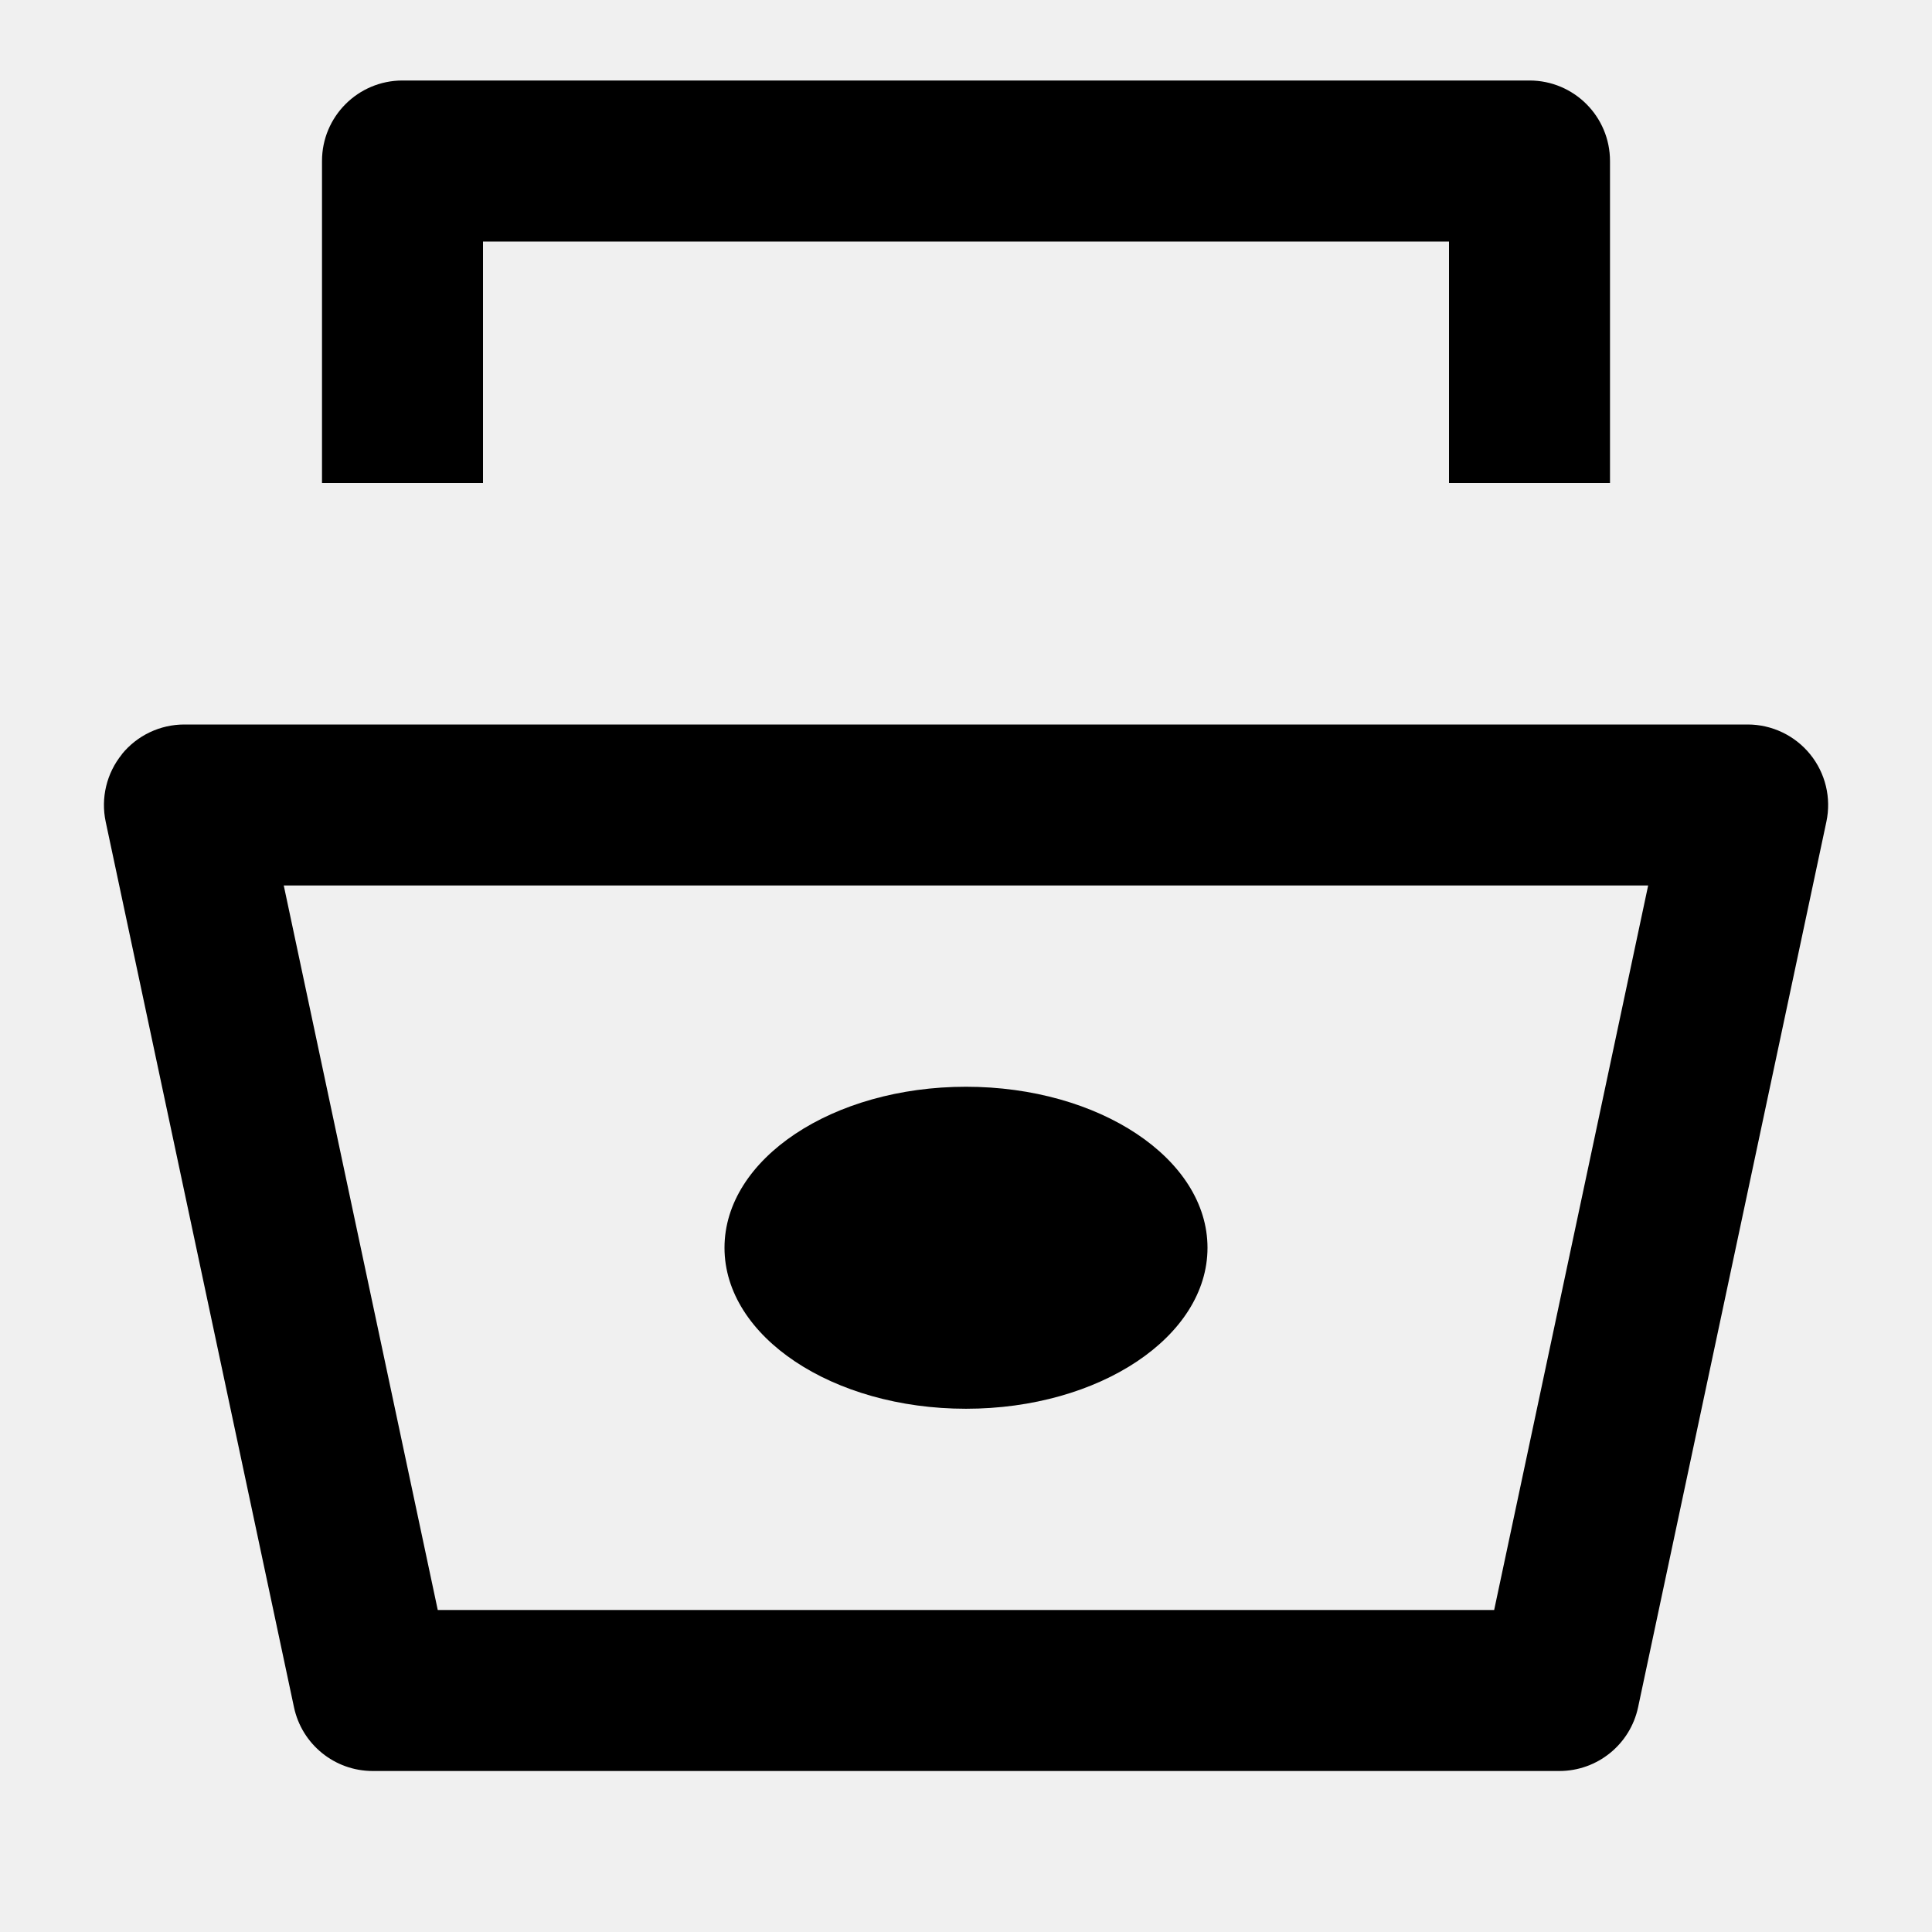
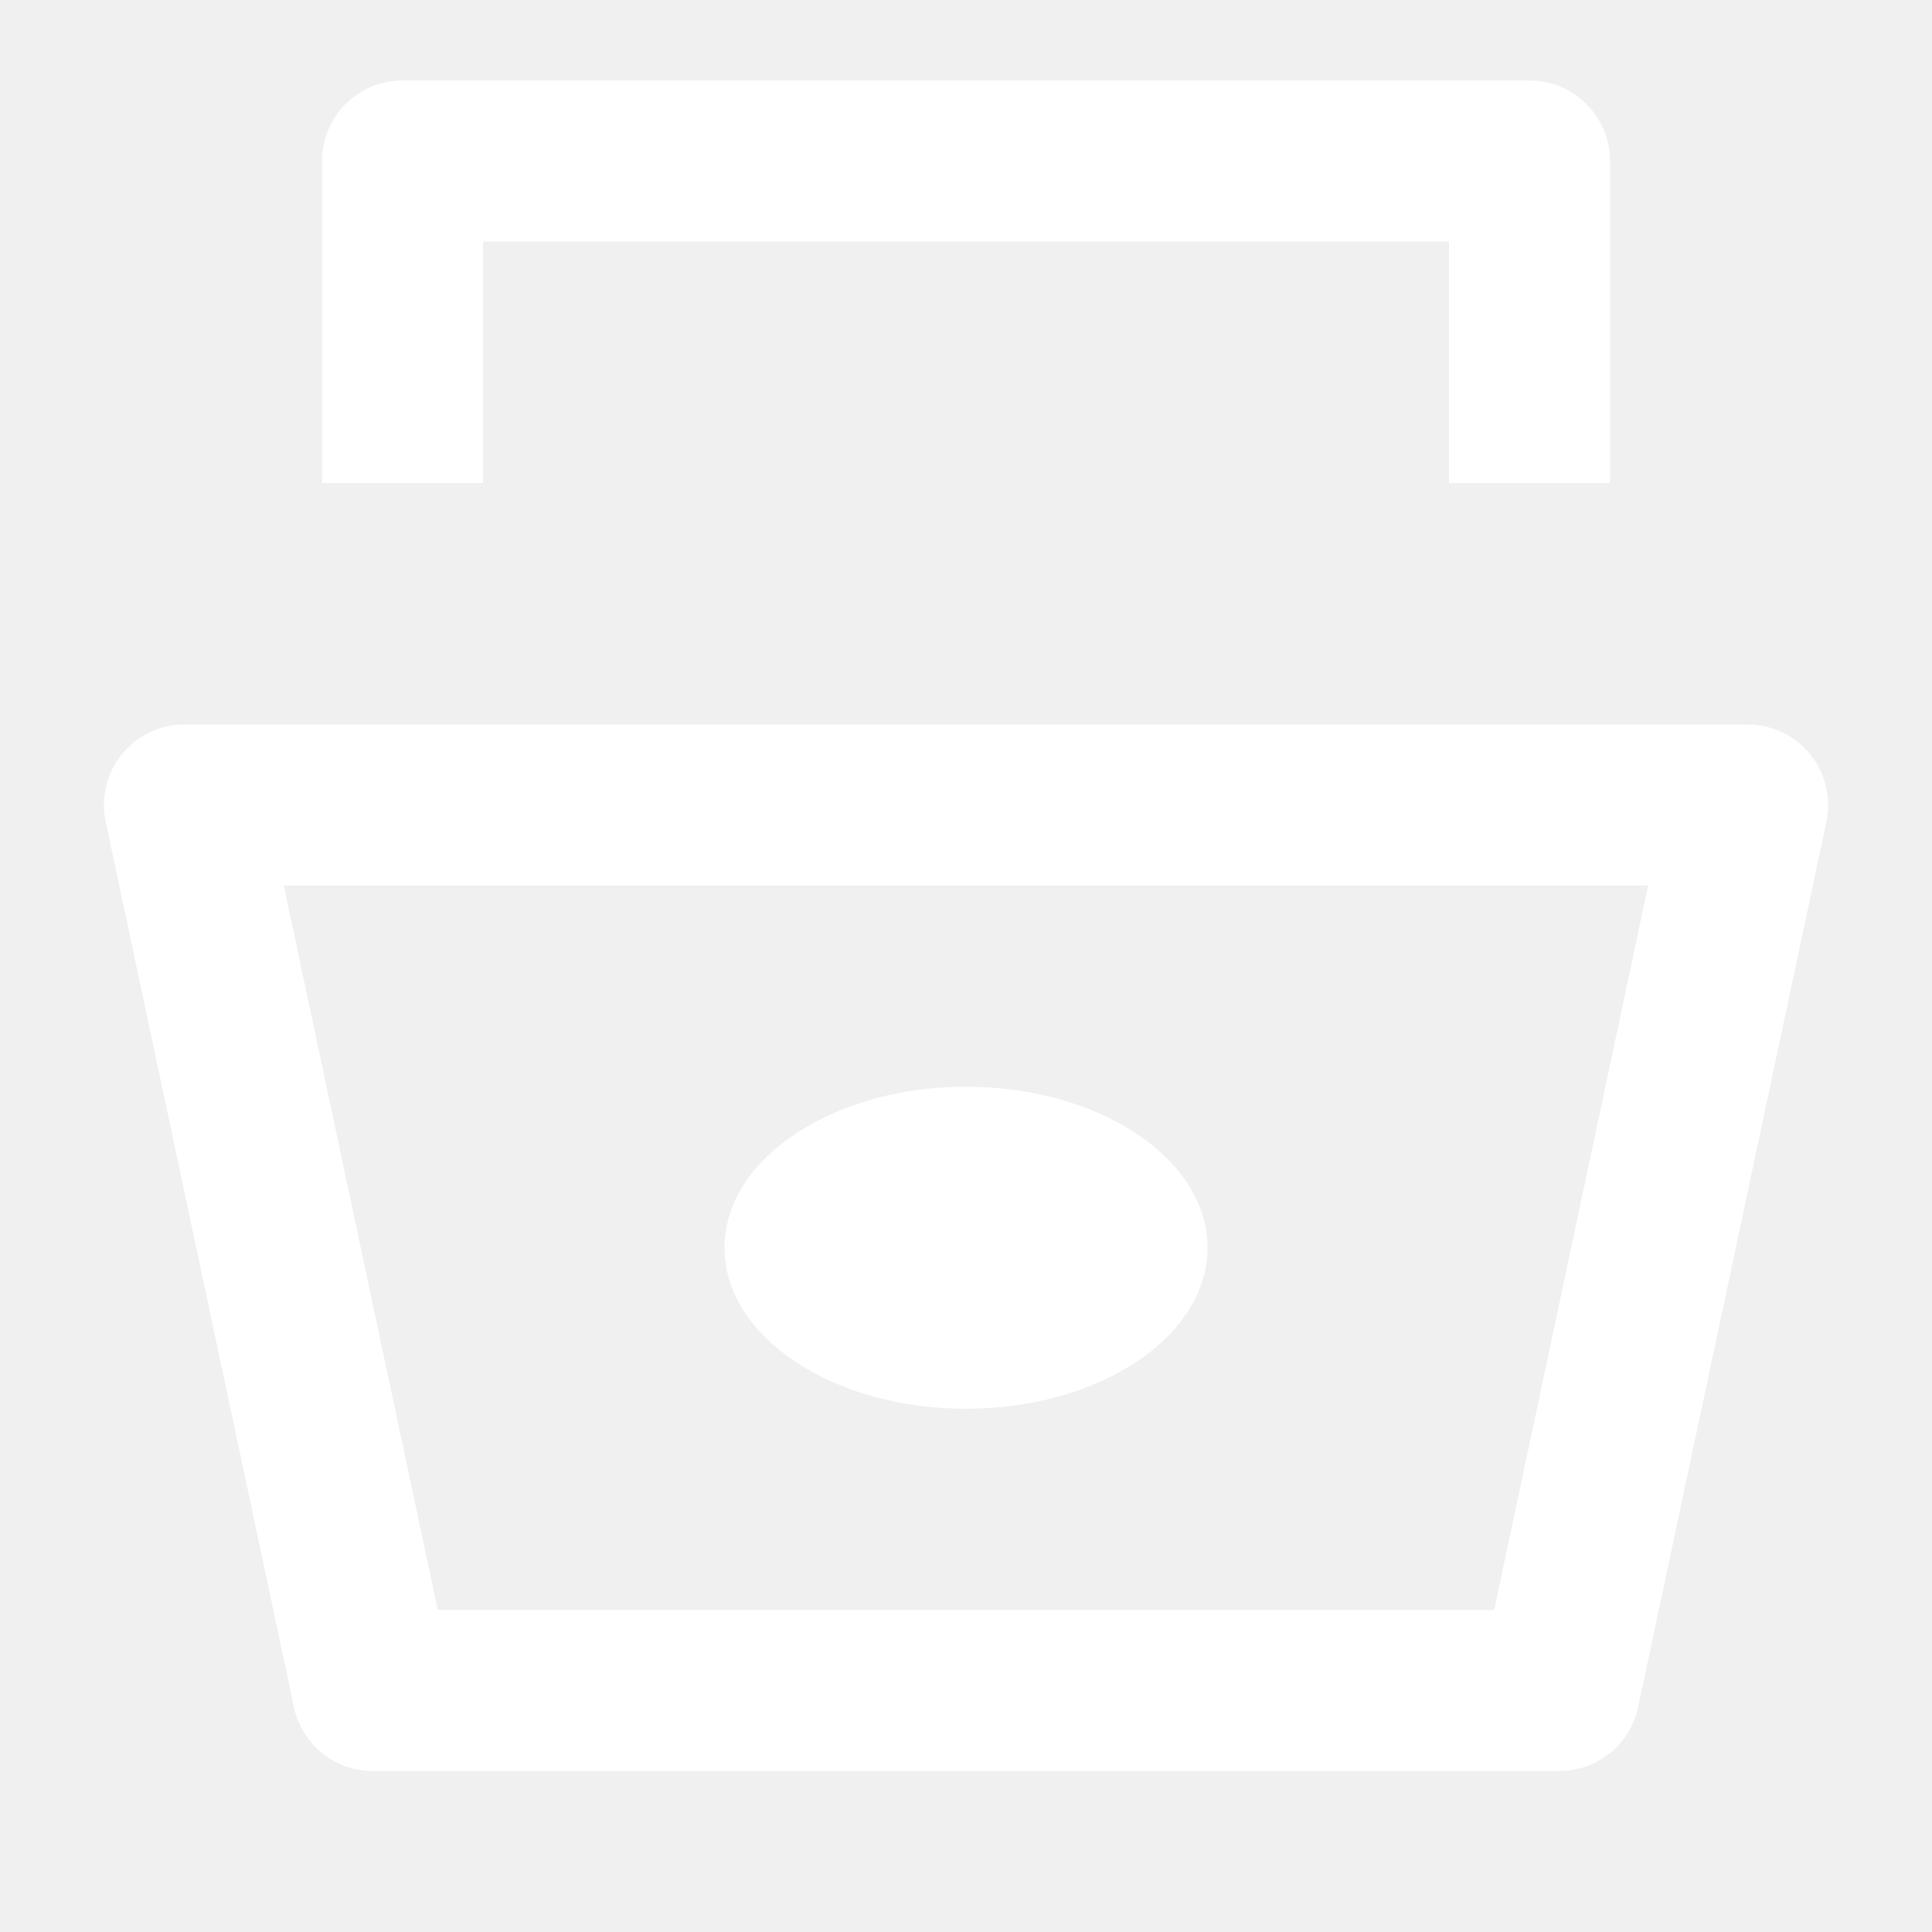
<svg xmlns="http://www.w3.org/2000/svg" data-encore-id="icon" role="img" aria-hidden="true" viewBox="0 0 24 24" class="Svg-sc-ytk21e-0 bneLcE">
-   <path d="M15 15.5c0 1.105-1.343 2-3 2s-3-.895-3-2 1.343-2 3-2 3 .895 3 2z" />
-   <path d="M1.513 9.37A1 1 0 0 1 2.291 9h19.418a1 1 0 0 1 .979 1.208l-2.339 11a1 1 0 0 1-.978.792H4.63a1 1 0 0 1-.978-.792l-2.339-11a1 1 0 0 1 .201-.837zM3.525 11l1.913 9h13.123l1.913-9H3.525zM4 2a1 1 0 0 1 1-1h14a1 1 0 0 1 1 1v4h-2V3H6v3H4V2z" />
+   <path d="M15 15.5c0 1.105-1.343 2-3 2s-3-.895-3-2 1.343-2 3-2 3 .895 3 2z" fill="#ffffff" />
+   <path d="M1.513 9.37A1 1 0 0 1 2.291 9h19.418a1 1 0 0 1 .979 1.208l-2.339 11a1 1 0 0 1-.978.792H4.63a1 1 0 0 1-.978-.792l-2.339-11a1 1 0 0 1 .201-.837zM3.525 11l1.913 9h13.123l1.913-9H3.525zM4 2a1 1 0 0 1 1-1h14a1 1 0 0 1 1 1v4h-2V3H6v3H4V2z" fill="#ffffff" />
</svg>
